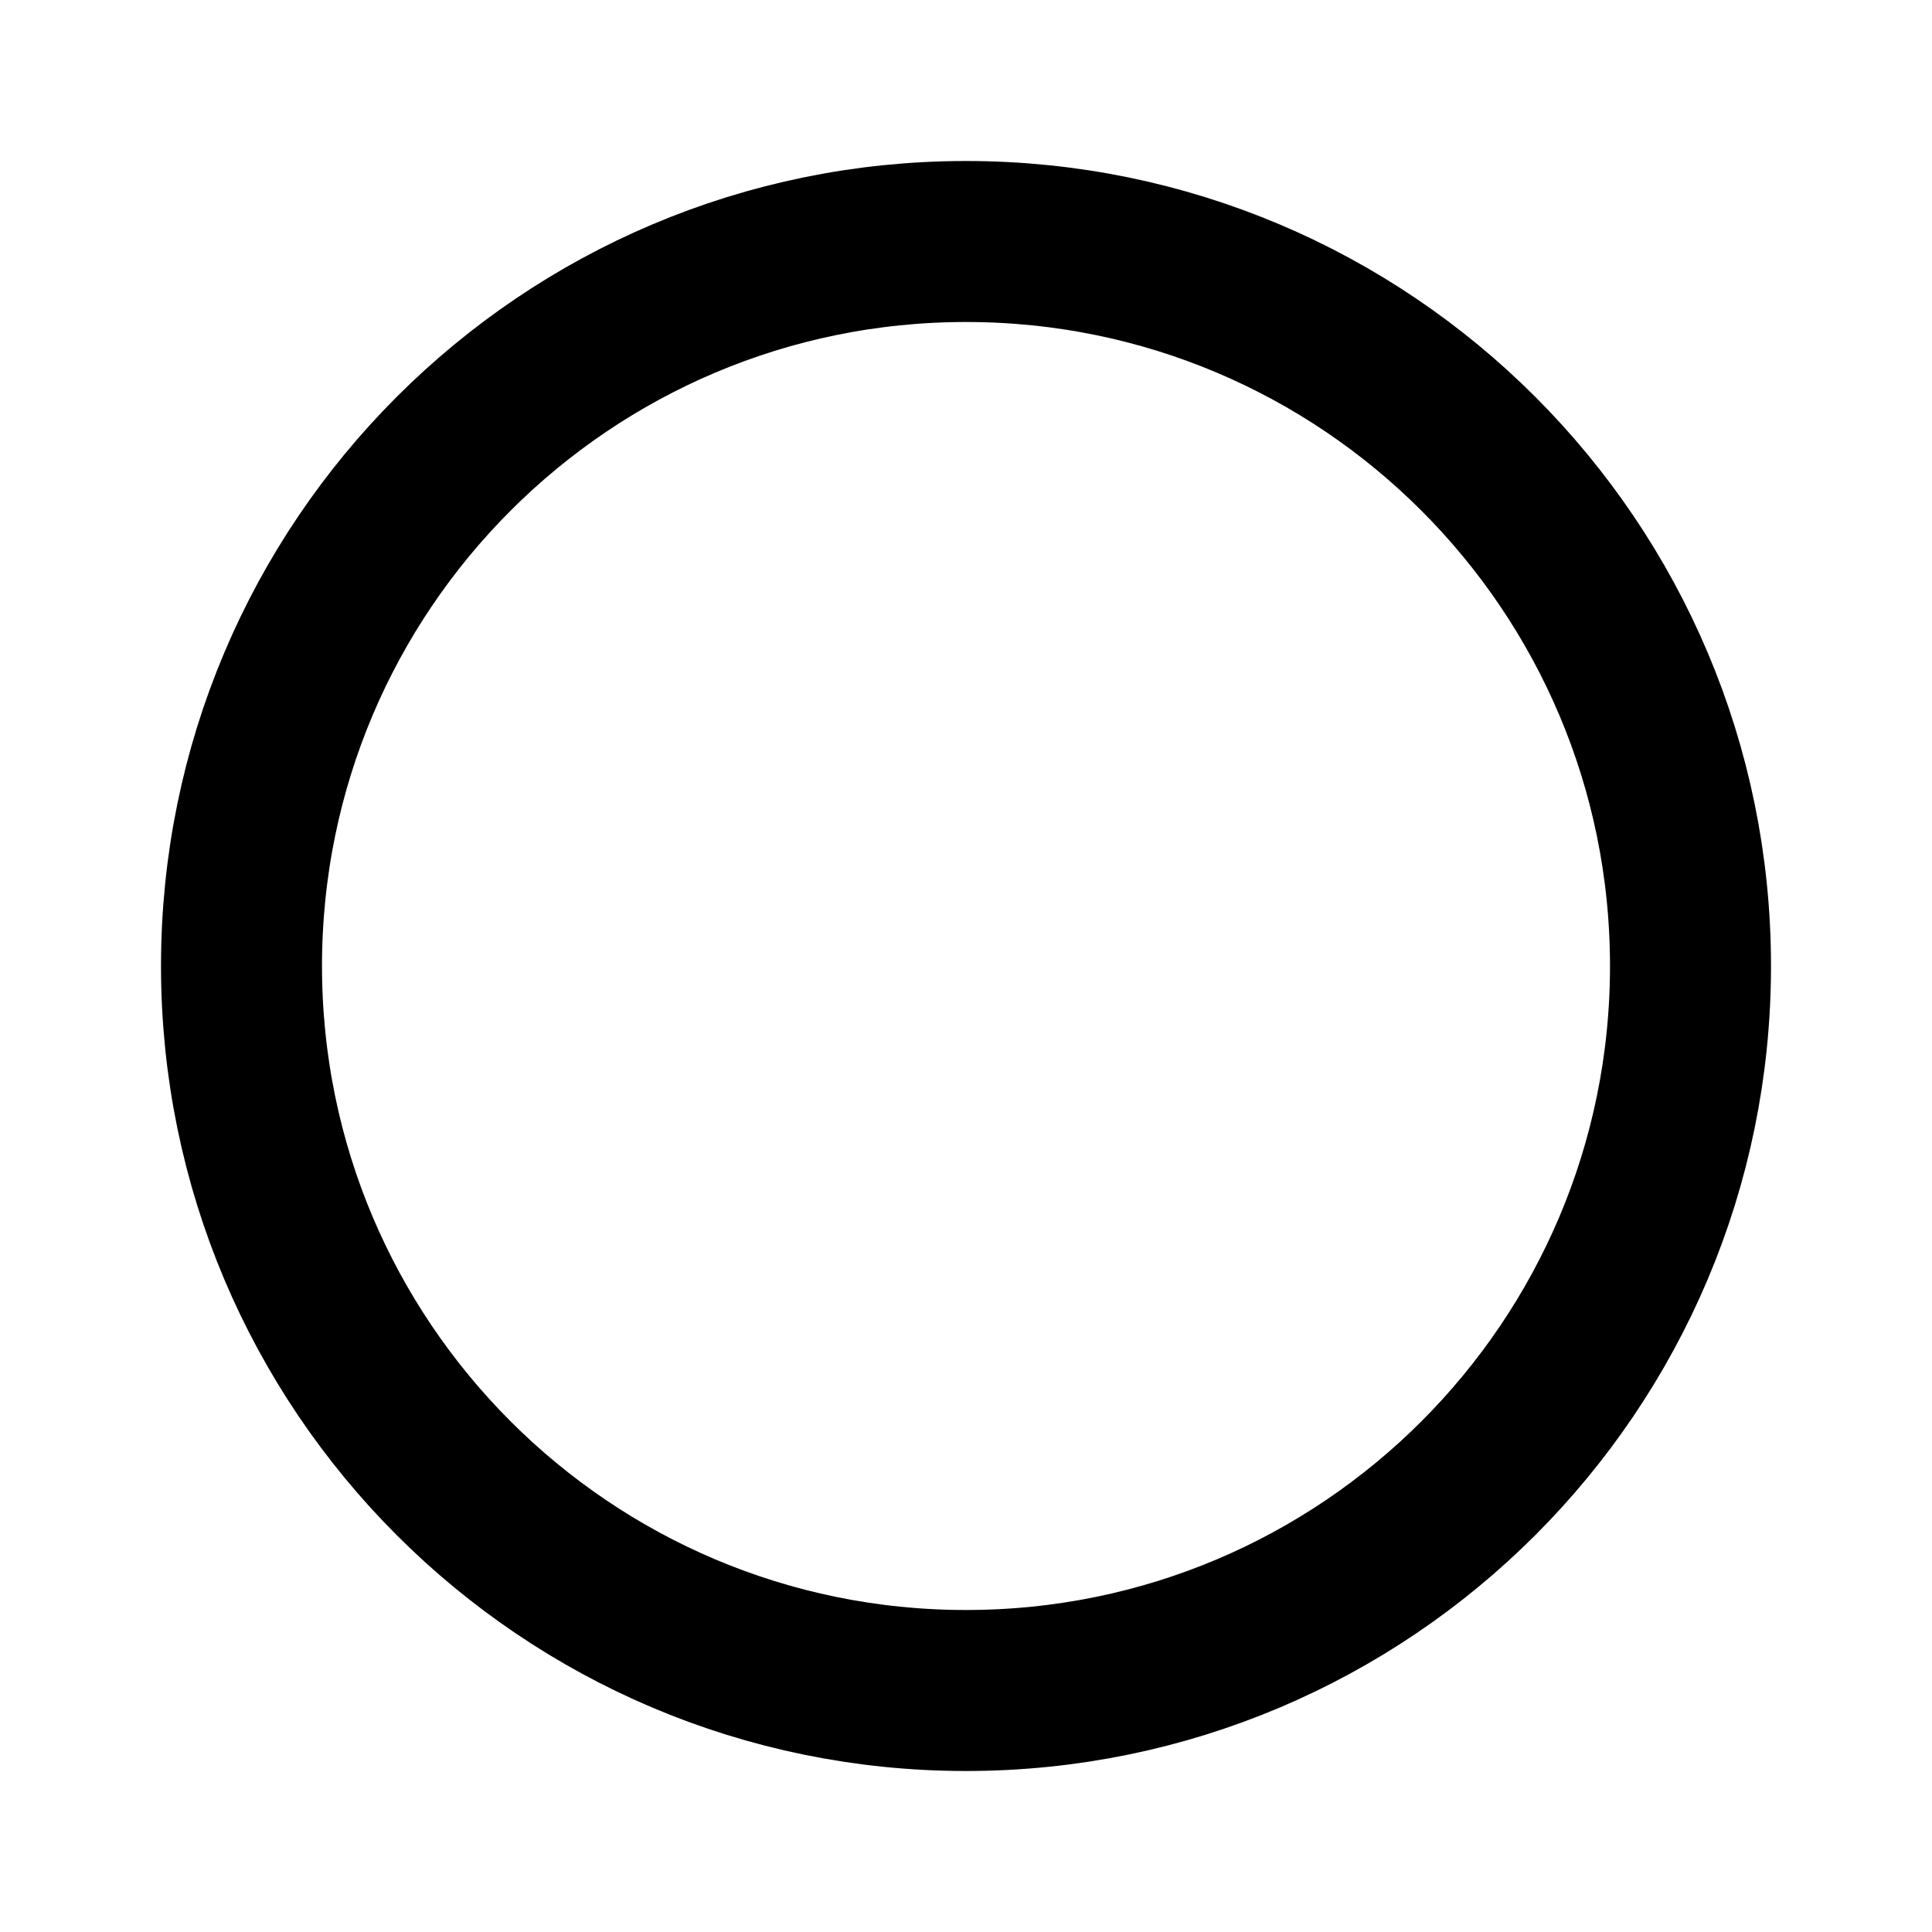
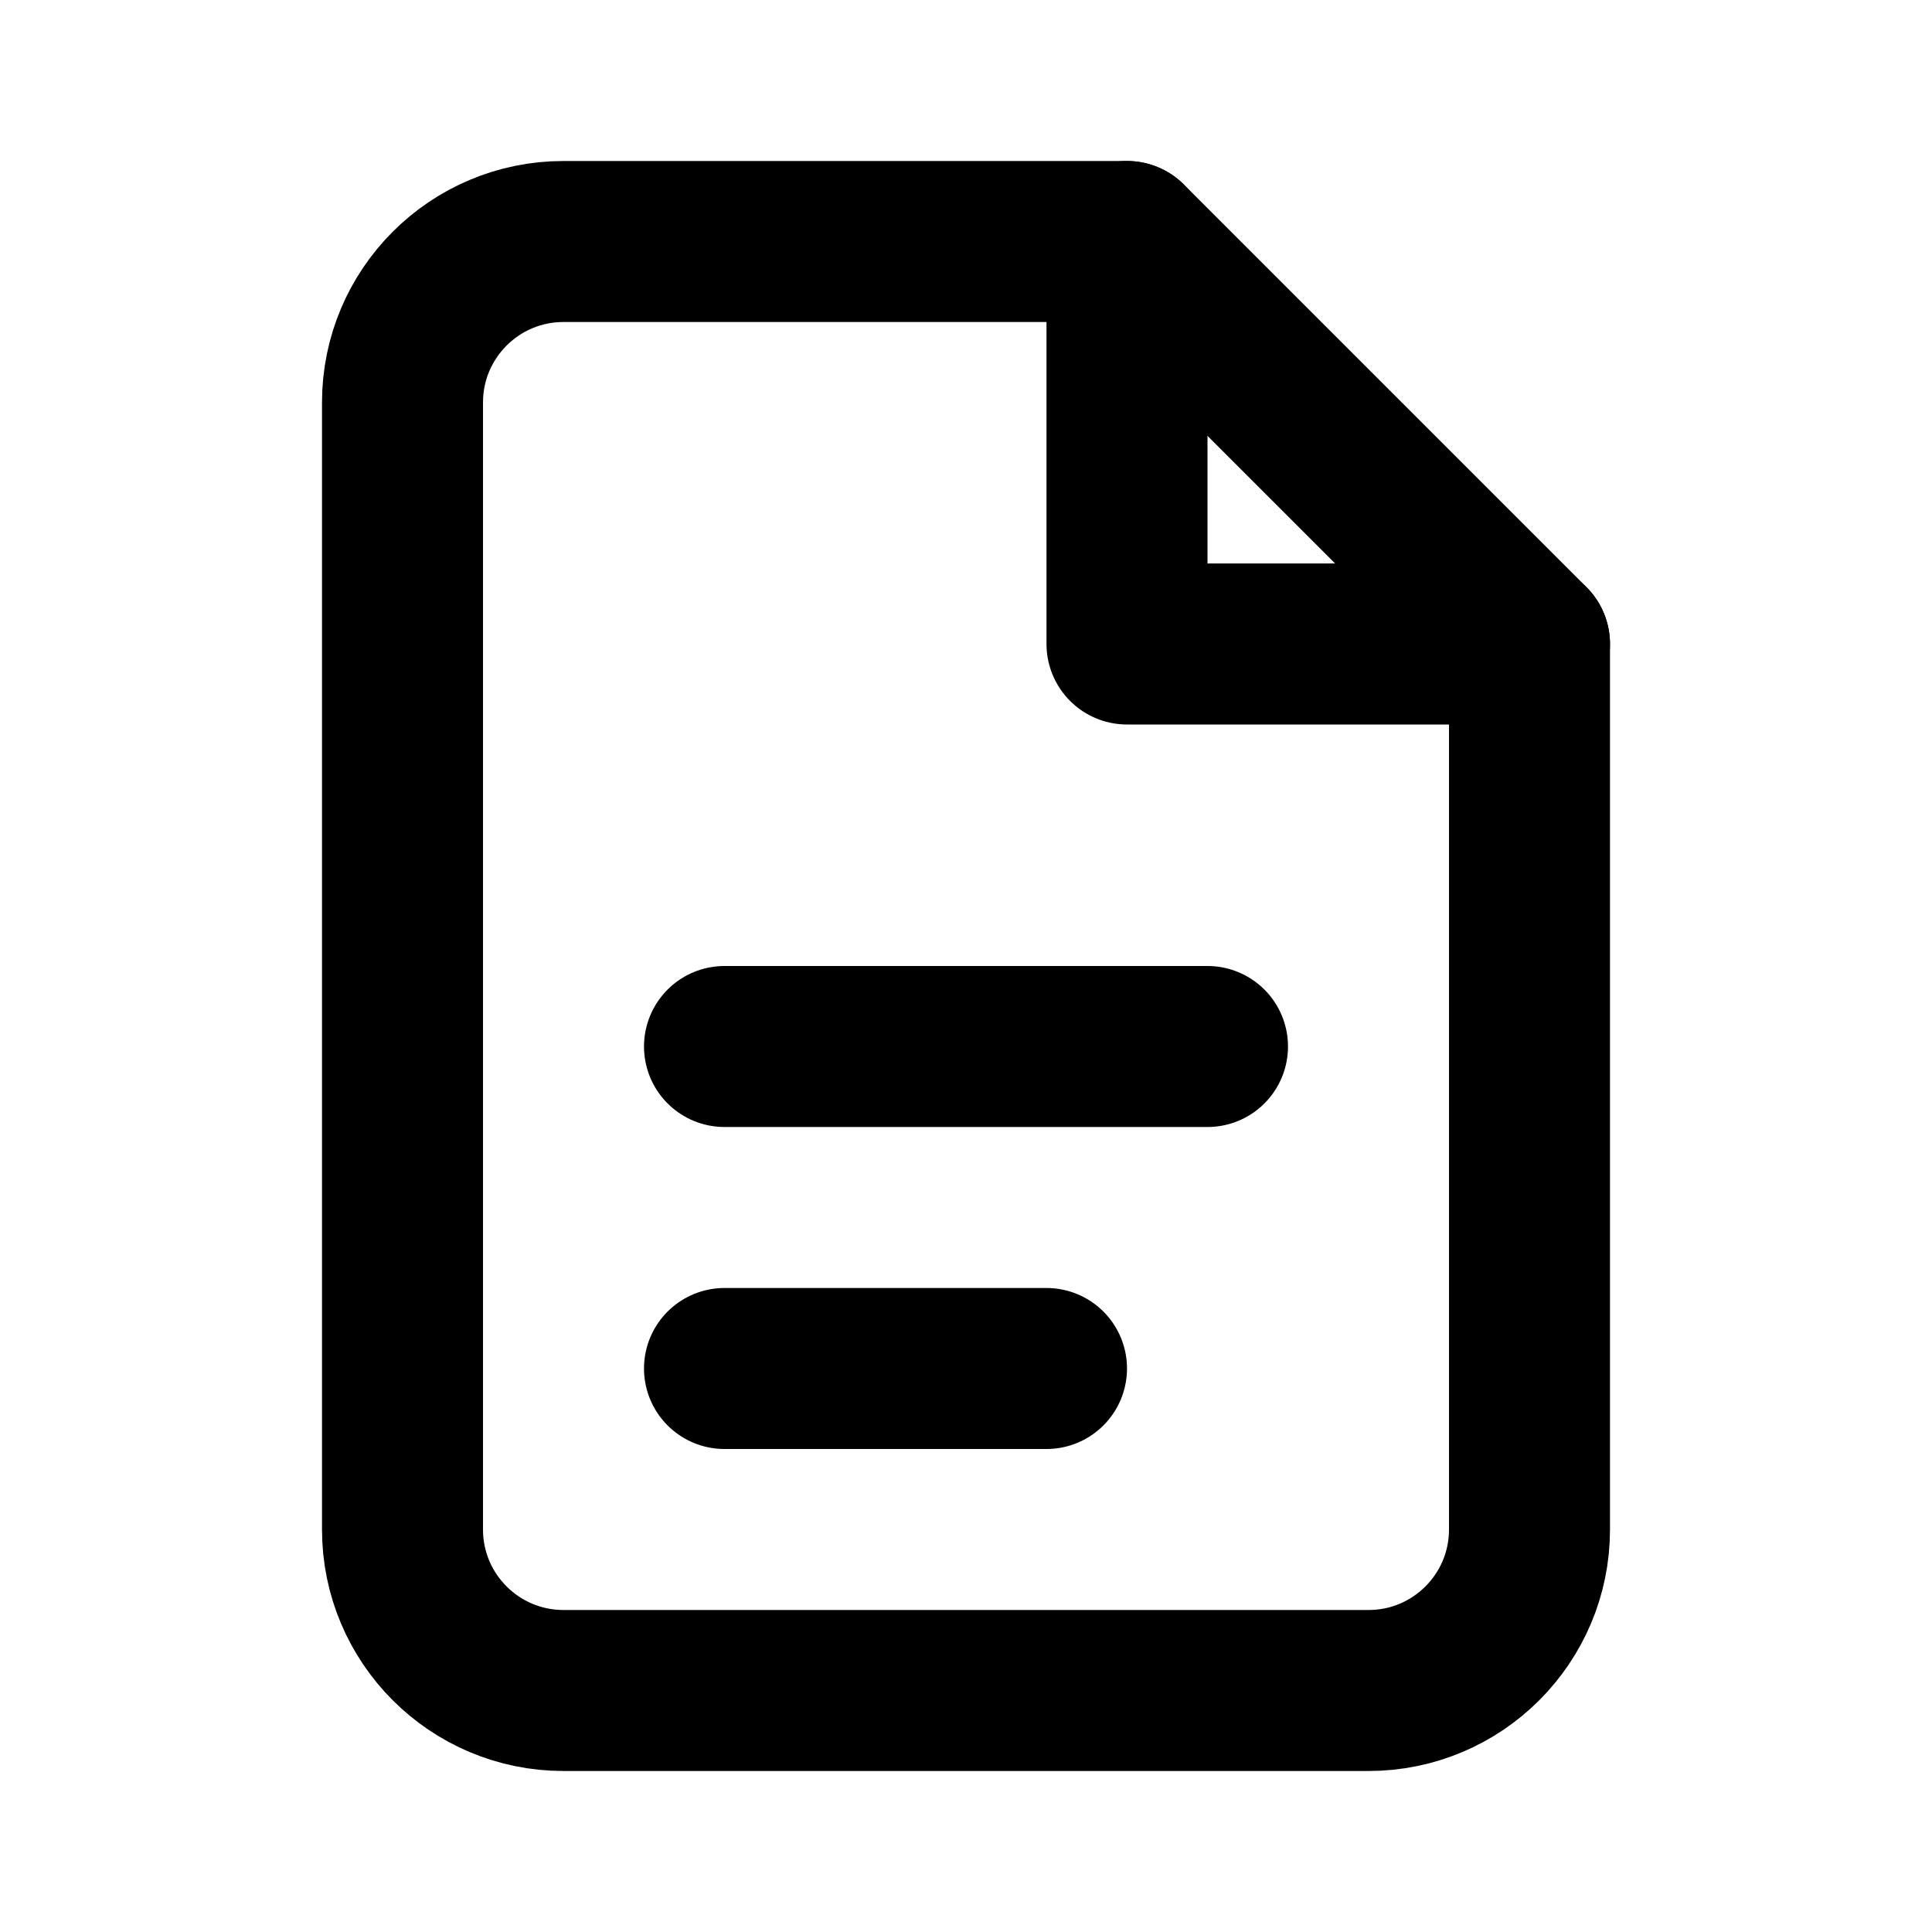
<svg xmlns="http://www.w3.org/2000/svg" width="24" height="24" viewBox="0 0 24 24" fill="none" stroke="currentColor" stroke-width="2" stroke-linecap="round" stroke-linejoin="round">
-   <circle cx="12" cy="12" r="9" />
+   <path d="M14 3 H7 a2 2 0 0 0-2 2 v14 a2 2 0 0 0 2 2 h10 a2 2 0 0 0 2-2 V8 Z" />
+   <path d="M14 3 v5 h5 M9 13 h6 M9 17 h4" />
</svg>
